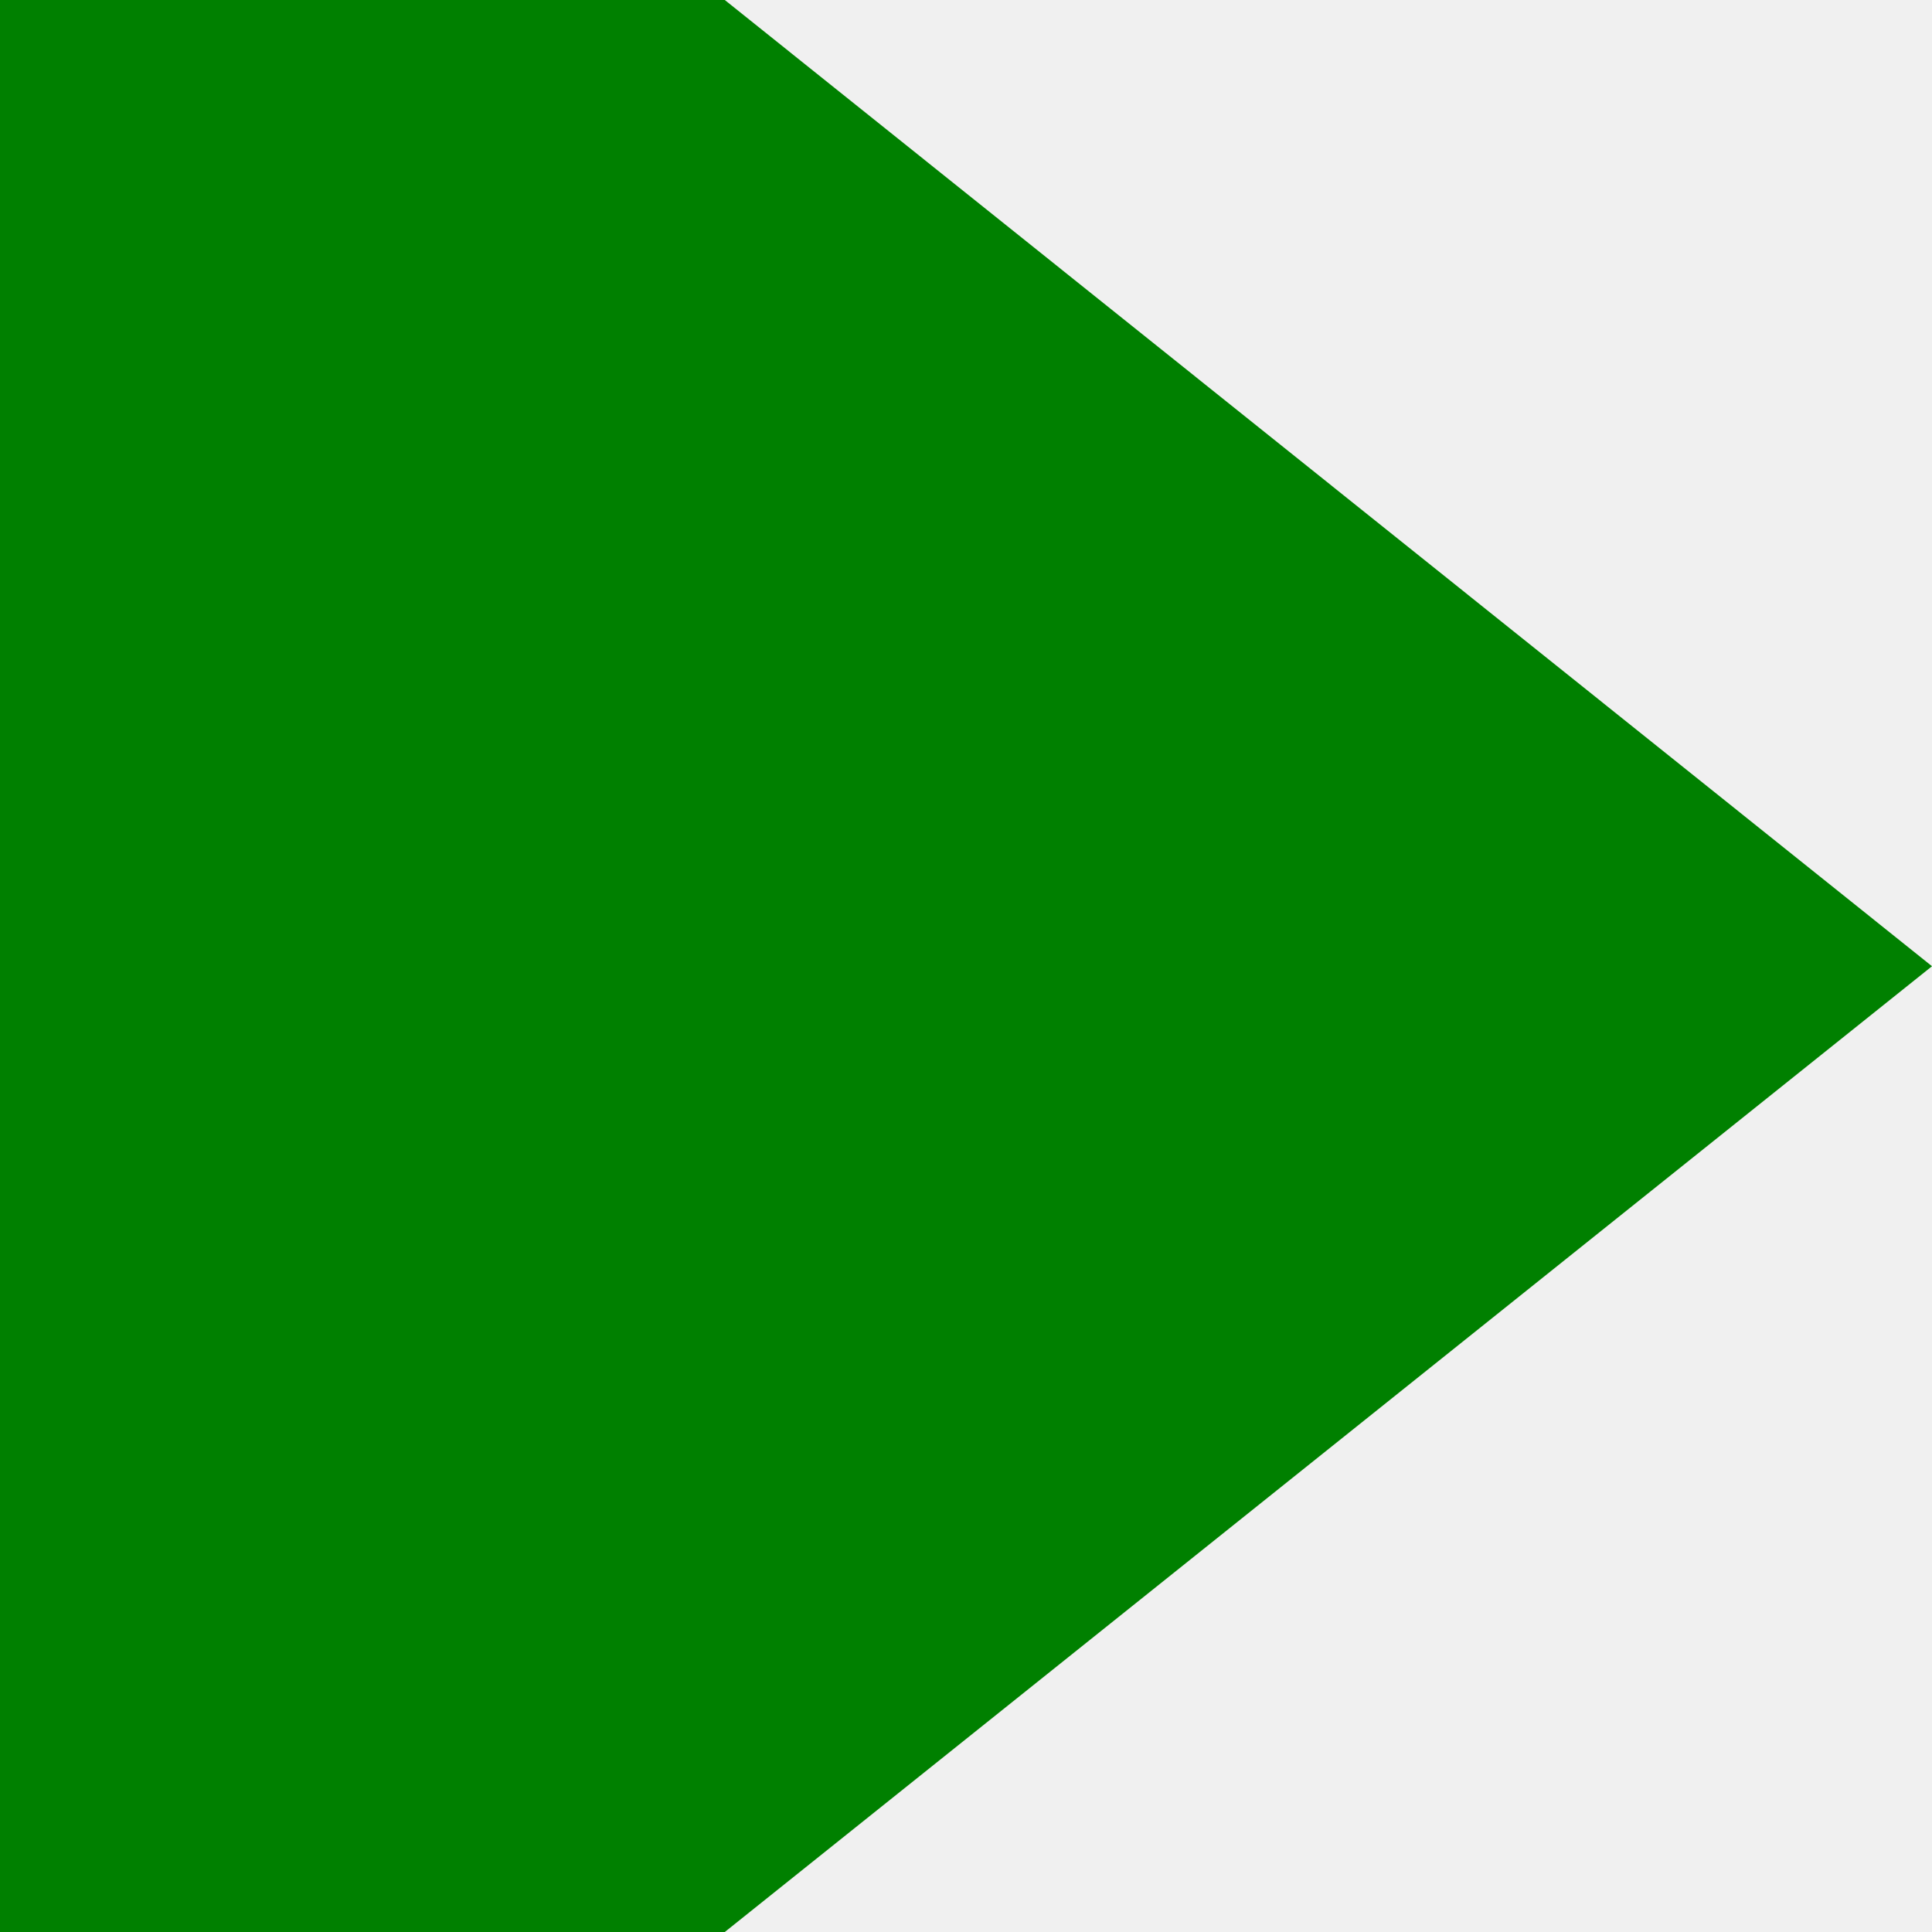
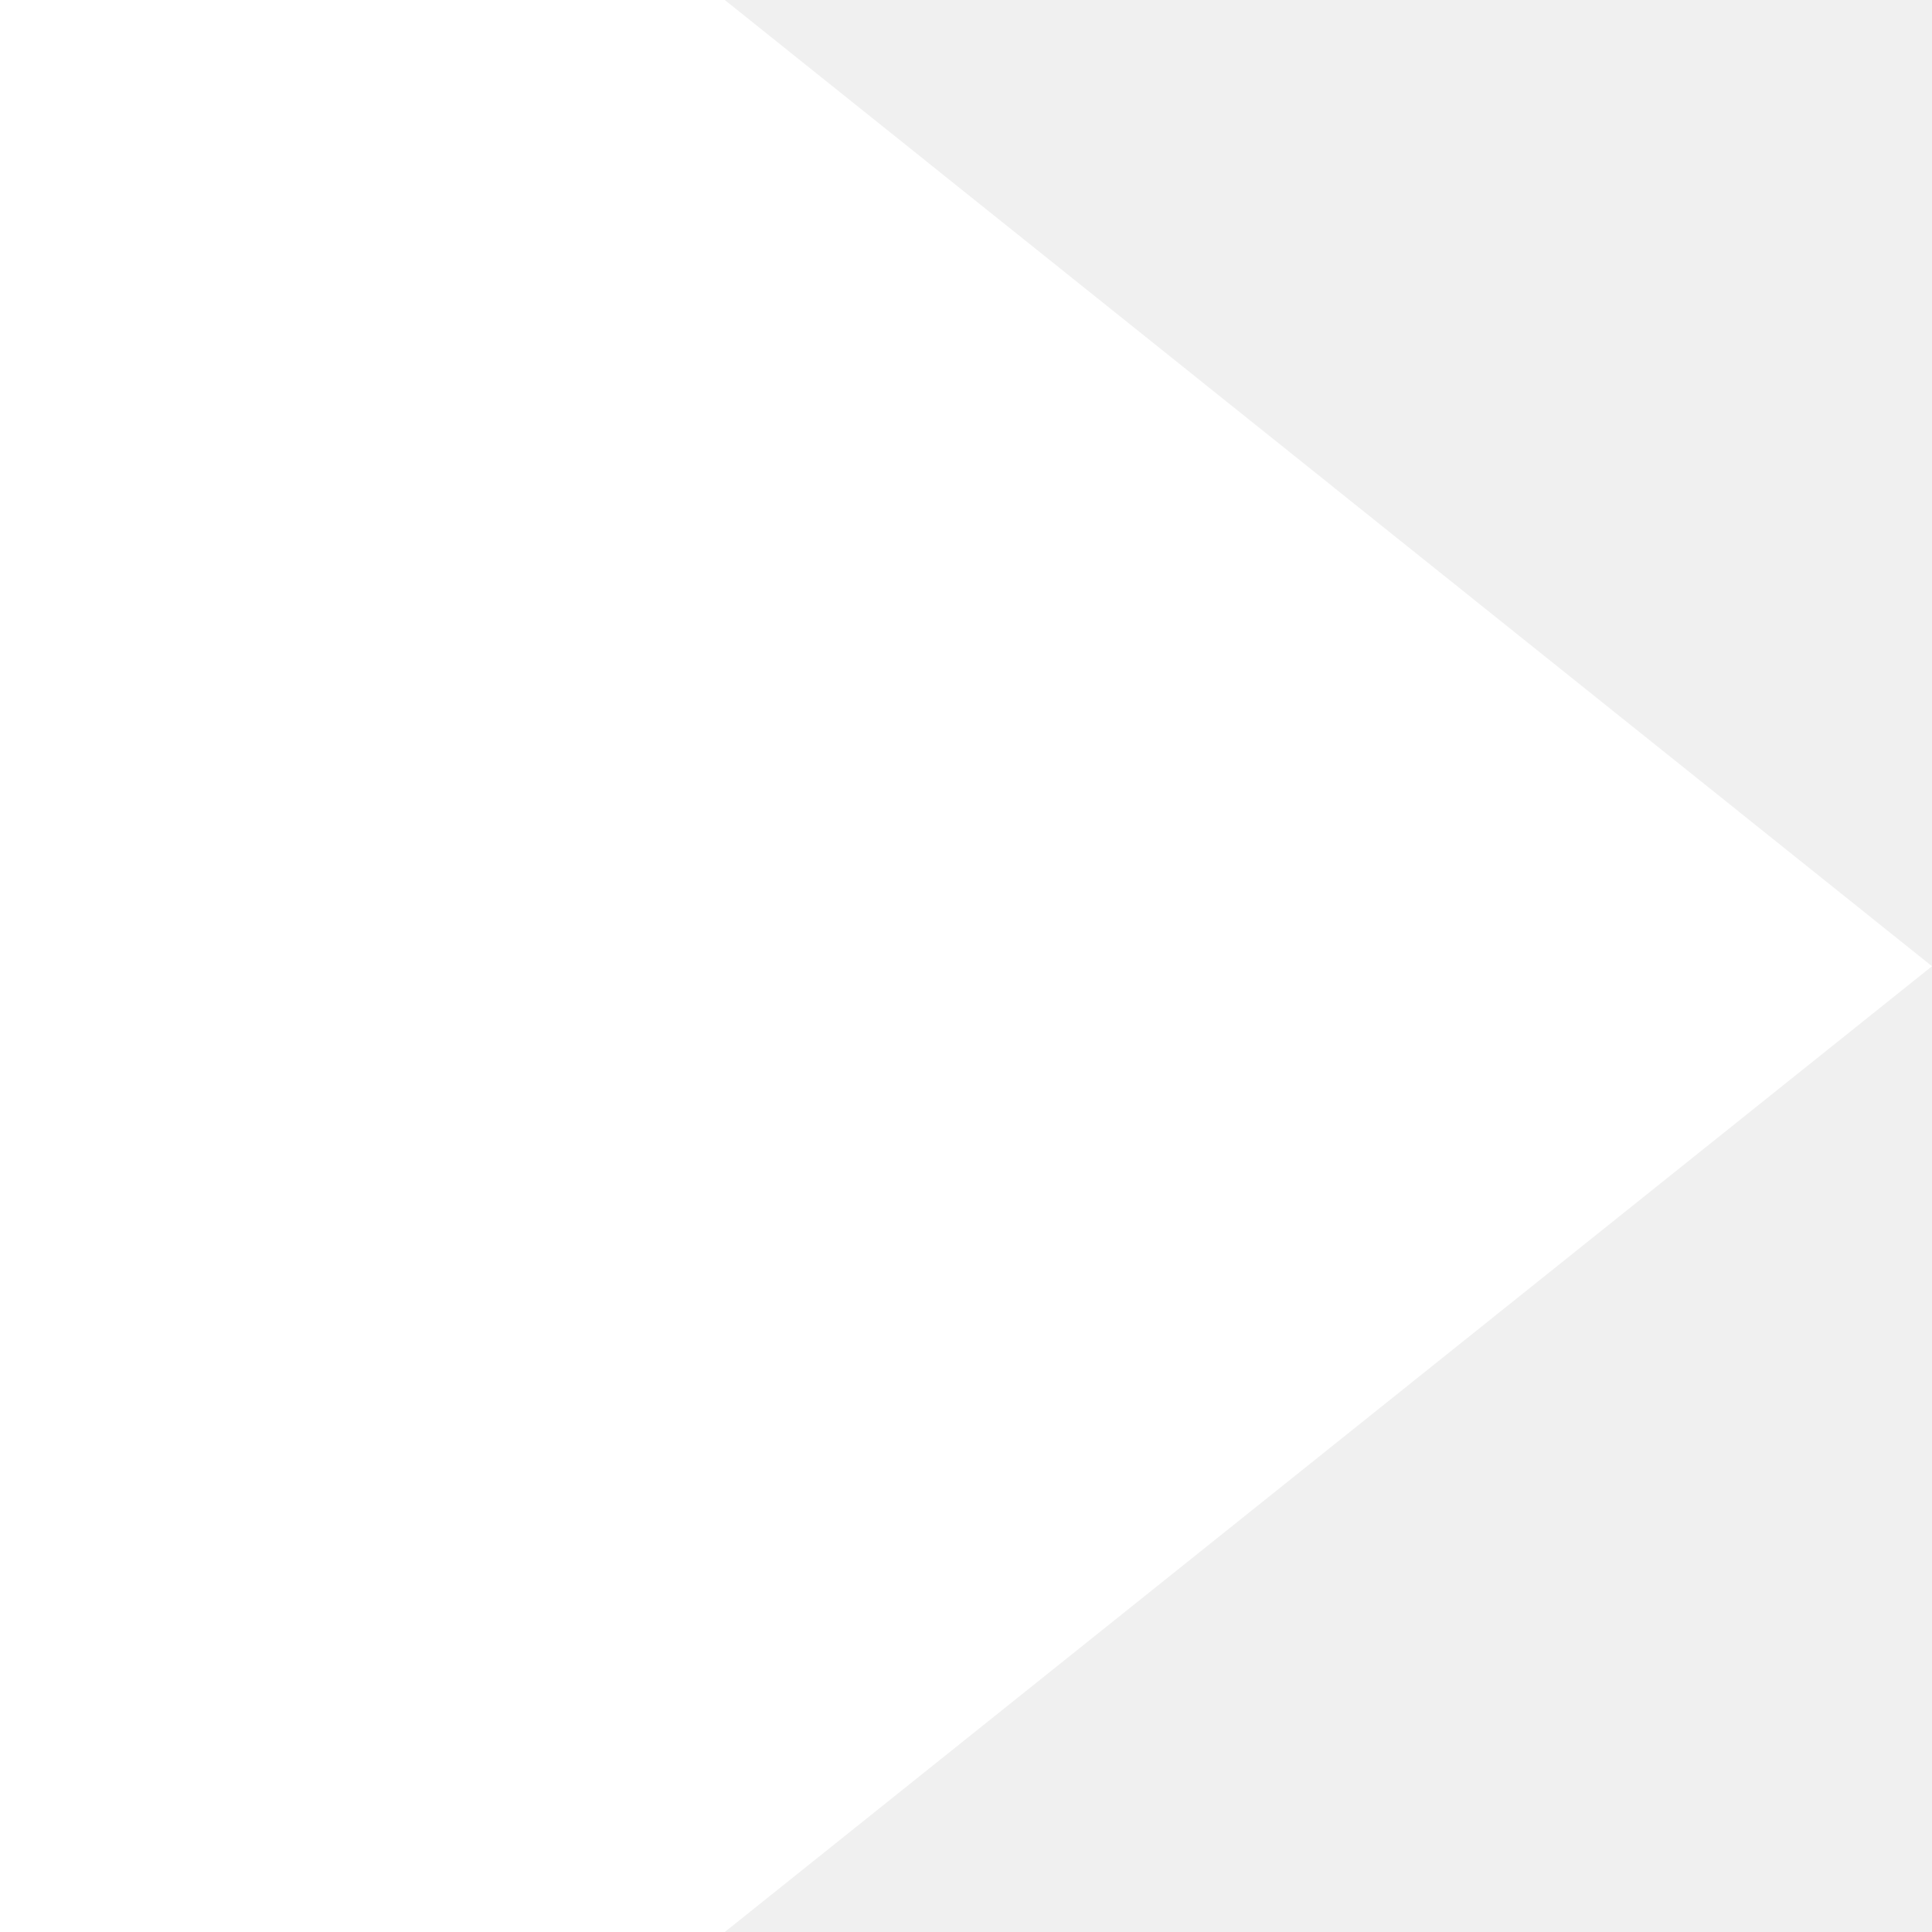
<svg xmlns="http://www.w3.org/2000/svg" width="16" height="16" viewBox="0 0 4.233 4.233" version="1.1" id="svg8">
  <defs id="defs2" />
  <g id="layer1" transform="translate(0,-292.7666)" style="display:none">
    <path style="fill:#7b9900;fill-opacity:1;stroke:none;stroke-width:0.265px;stroke-linecap:butt;stroke-linejoin:miter;stroke-opacity:1" d="m 2.117,296.206 c 0,0 -0.661,0 -0.661,0.132 0,0.132 0.661,0.132 0.661,0.265 0,0.132 0,-0.397 0,-0.397 z" id="path906" />
    <path style="fill:none;stroke:#000000;stroke-width:0.079;stroke-linecap:round;stroke-linejoin:miter;stroke-miterlimit:4;stroke-dasharray:none;stroke-opacity:1" d="M 0.265,293.56 H 1.058 c 0,0 1.058,0 1.058,-0.132 0,-0.132 -0.661,-0.132 -0.661,-0.265 0,-0.132 0.661,-0.132 0.661,-0.132 h 2.117" id="path825" />
    <path style="fill:none;stroke:#000000;stroke-width:0.079;stroke-linecap:round;stroke-linejoin:miter;stroke-miterlimit:4;stroke-dasharray:none;stroke-opacity:1" d="M 1.455,296.339 V 293.163" id="path819" />
    <path style="fill:none;stroke:#000000;stroke-width:0.079;stroke-linecap:round;stroke-linejoin:miter;stroke-miterlimit:4;stroke-dasharray:none;stroke-opacity:1" d="M 0.265,296.735 1.058,295.942 0.265,295.148 1.058,294.354 0.265,293.56" id="path827" />
    <path style="fill:none;stroke:#000000;stroke-width:0.079;stroke-linecap:round;stroke-linejoin:miter;stroke-miterlimit:4;stroke-dasharray:none;stroke-opacity:1" d="m 1.058,294.354 c 0,0 1.058,0 1.058,-0.132 0,-0.132 -0.661,-0.132 -0.661,-0.265 0,-0.132 0.661,-0.132 0.661,-0.132 h 2.117" id="path825-0" />
    <path style="fill:none;stroke:#000000;stroke-width:0.079;stroke-linecap:round;stroke-linejoin:miter;stroke-miterlimit:4;stroke-dasharray:none;stroke-opacity:1" d="m 1.058,295.942 c 0,0 1.058,0 1.058,-0.132 0,-0.132 -0.661,-0.132 -0.661,-0.265 0,-0.132 0.661,-0.132 0.661,-0.132 h 2.117" id="path825-0-8" />
    <path style="fill:none;stroke:#000000;stroke-width:0.079;stroke-linecap:round;stroke-linejoin:miter;stroke-miterlimit:4;stroke-dasharray:none;stroke-opacity:1" d="m 4.233,293.031 v 3.175" id="path859" />
    <path style="fill:none;stroke:#000000;stroke-width:0.079;stroke-linecap:round;stroke-linejoin:miter;stroke-miterlimit:4;stroke-dasharray:none;stroke-opacity:1" d="m 2.117,296.603 v -3.175" id="path821" />
    <path transform="translate(0,7.6811689e-6)" style="fill:none;stroke:#000000;stroke-width:0.079;stroke-linecap:round;stroke-linejoin:miter;stroke-miterlimit:4;stroke-dasharray:none;stroke-opacity:1" d="M 4.233,296.206 H 2.117 c -0.132,0 -0.661,0 -0.661,0.132 0,0.132 0.661,0.132 0.661,0.265 0,0.132 -1.058,0.132 -1.058,0.132 H 0.265" id="path817" />
  </g>
  <g id="layer2">
-     <path style="fill:#008000;stroke:none;stroke-width:0.265px;stroke-linecap:butt;stroke-linejoin:miter;stroke-opacity:1;fill-opacity:1" d="M 0,4.233 H 1.588 L 4.233,2.117 1.588,-4.0000003e-8 H 0 Z" id="path832" />
+     <path style="fill:#ffffff;stroke:none;stroke-width:0.265px;stroke-linecap:butt;stroke-linejoin:miter;stroke-opacity:1;fill-opacity:1" d="M 0,4.233 H 1.588 L 4.233,2.117 1.588,-4.0000003e-8 H 0 Z" id="path832" />
  </g>
</svg>
